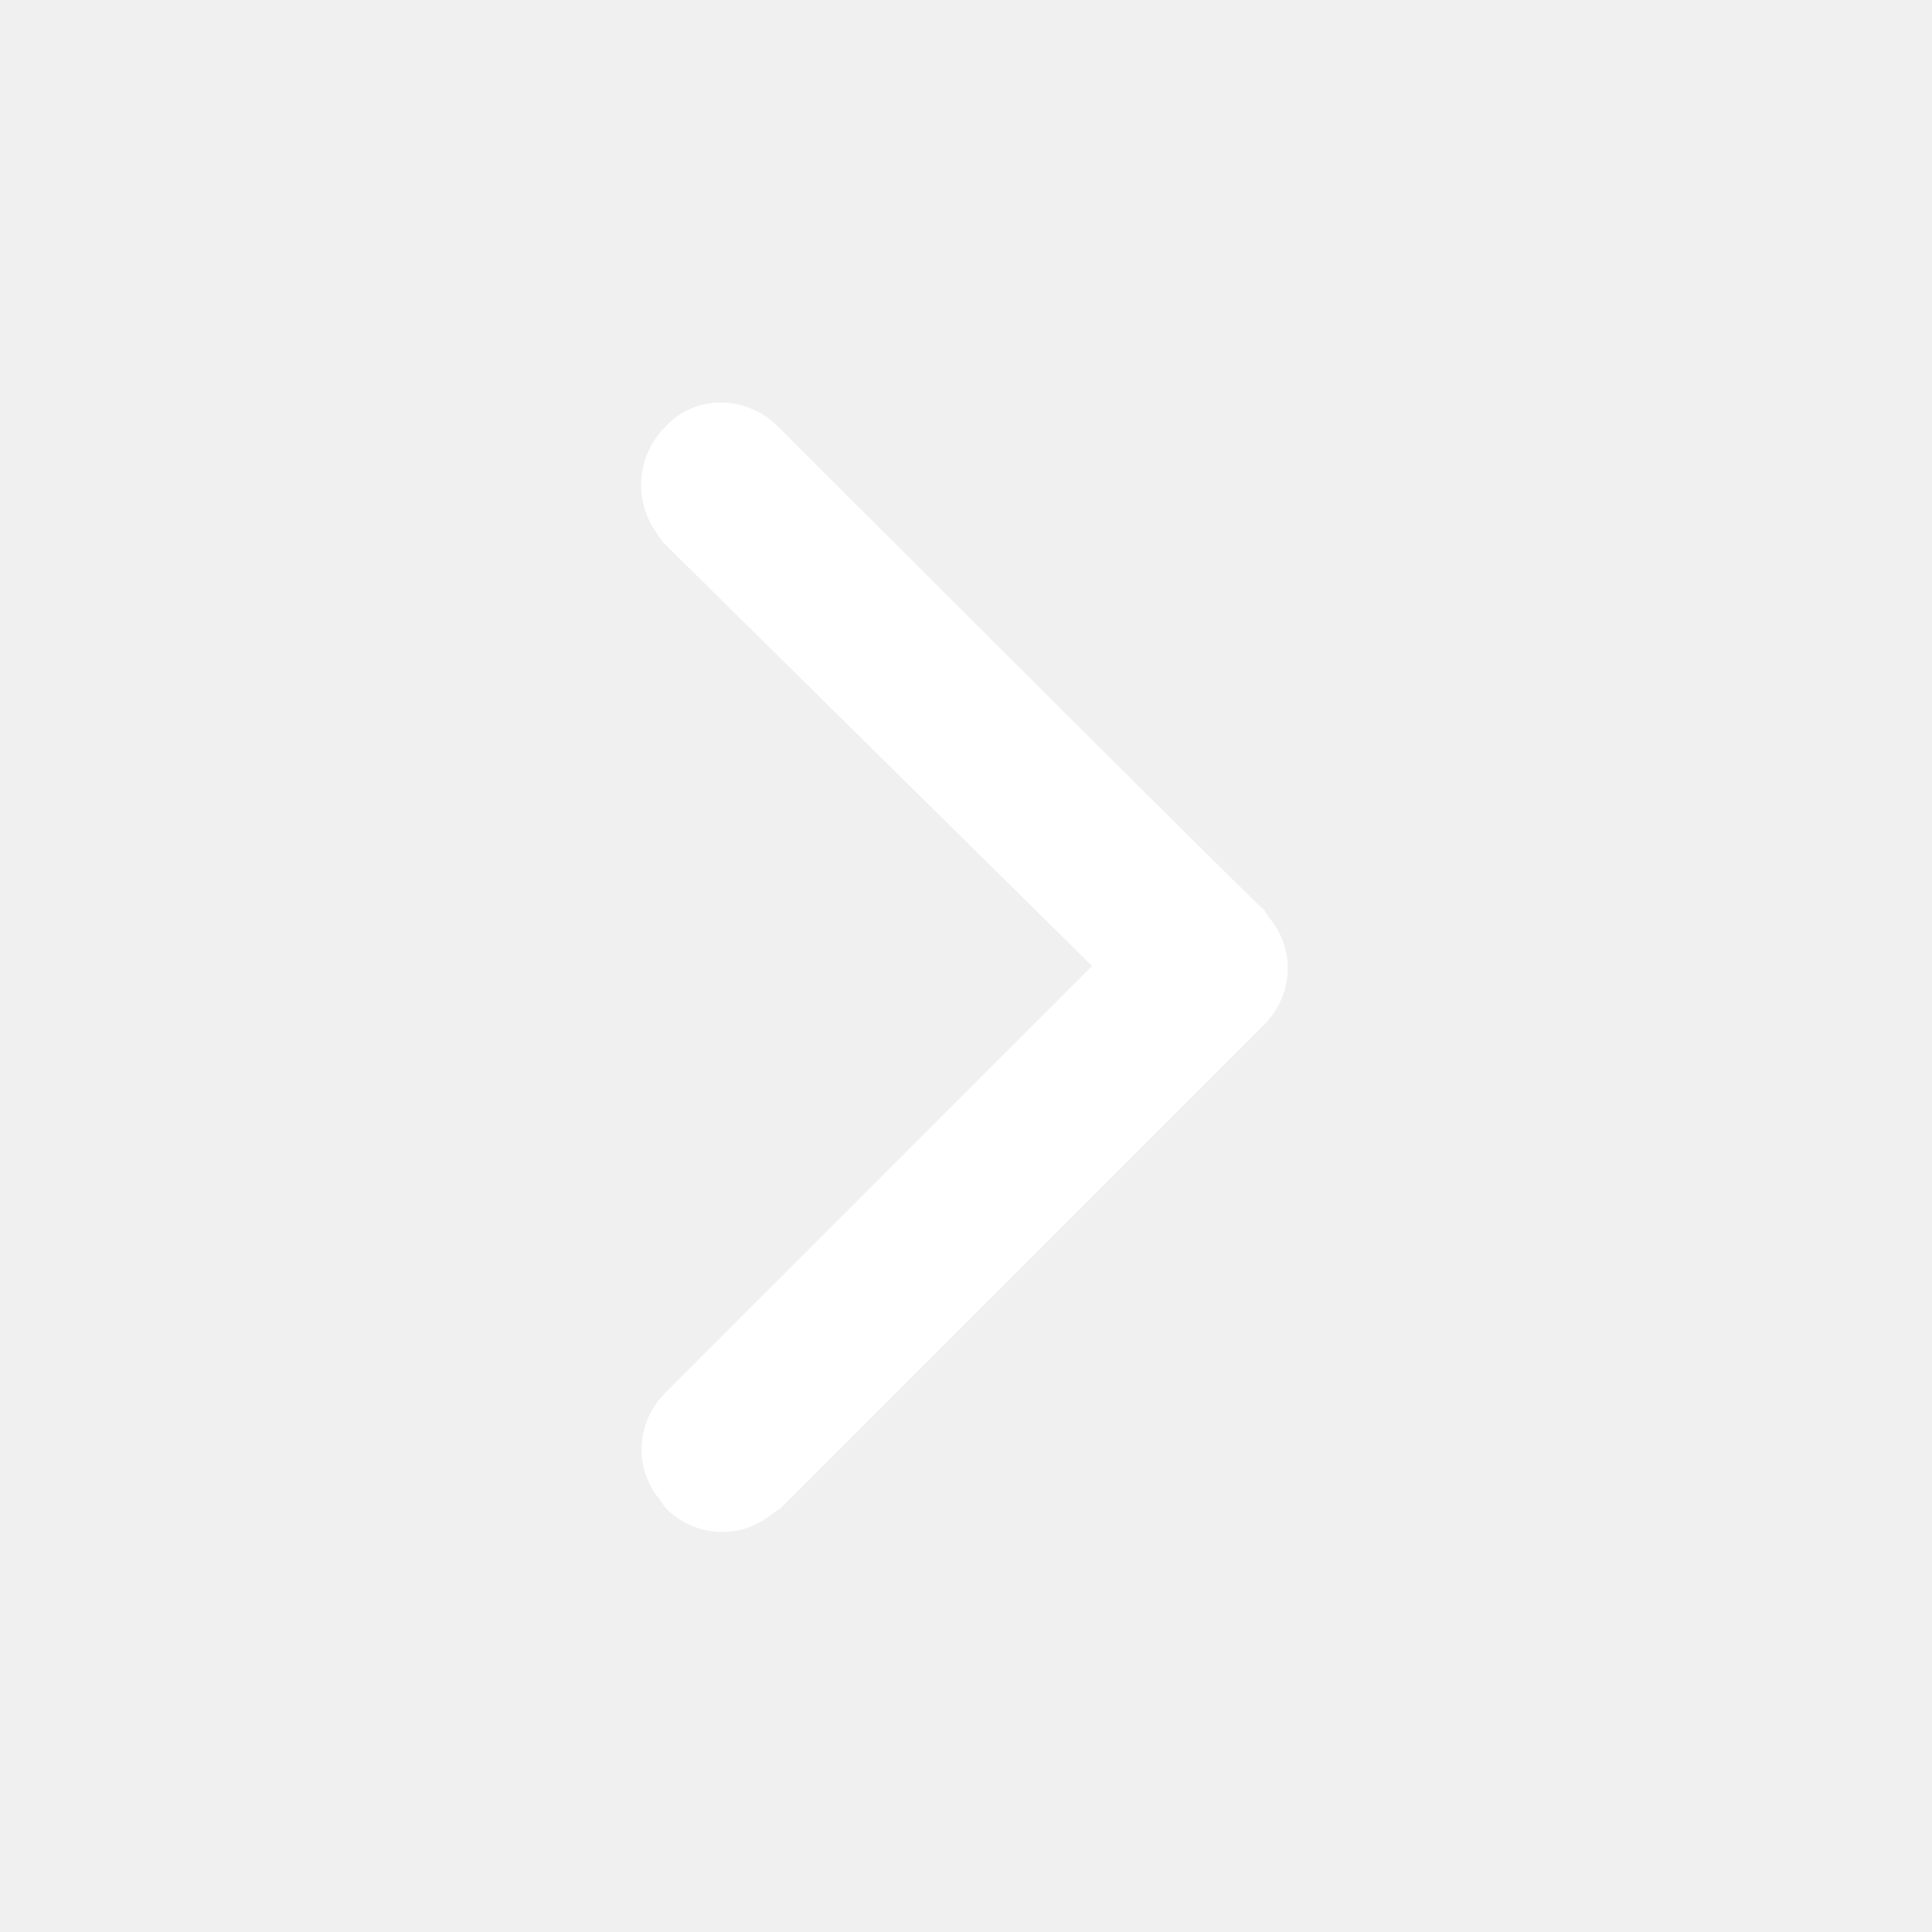
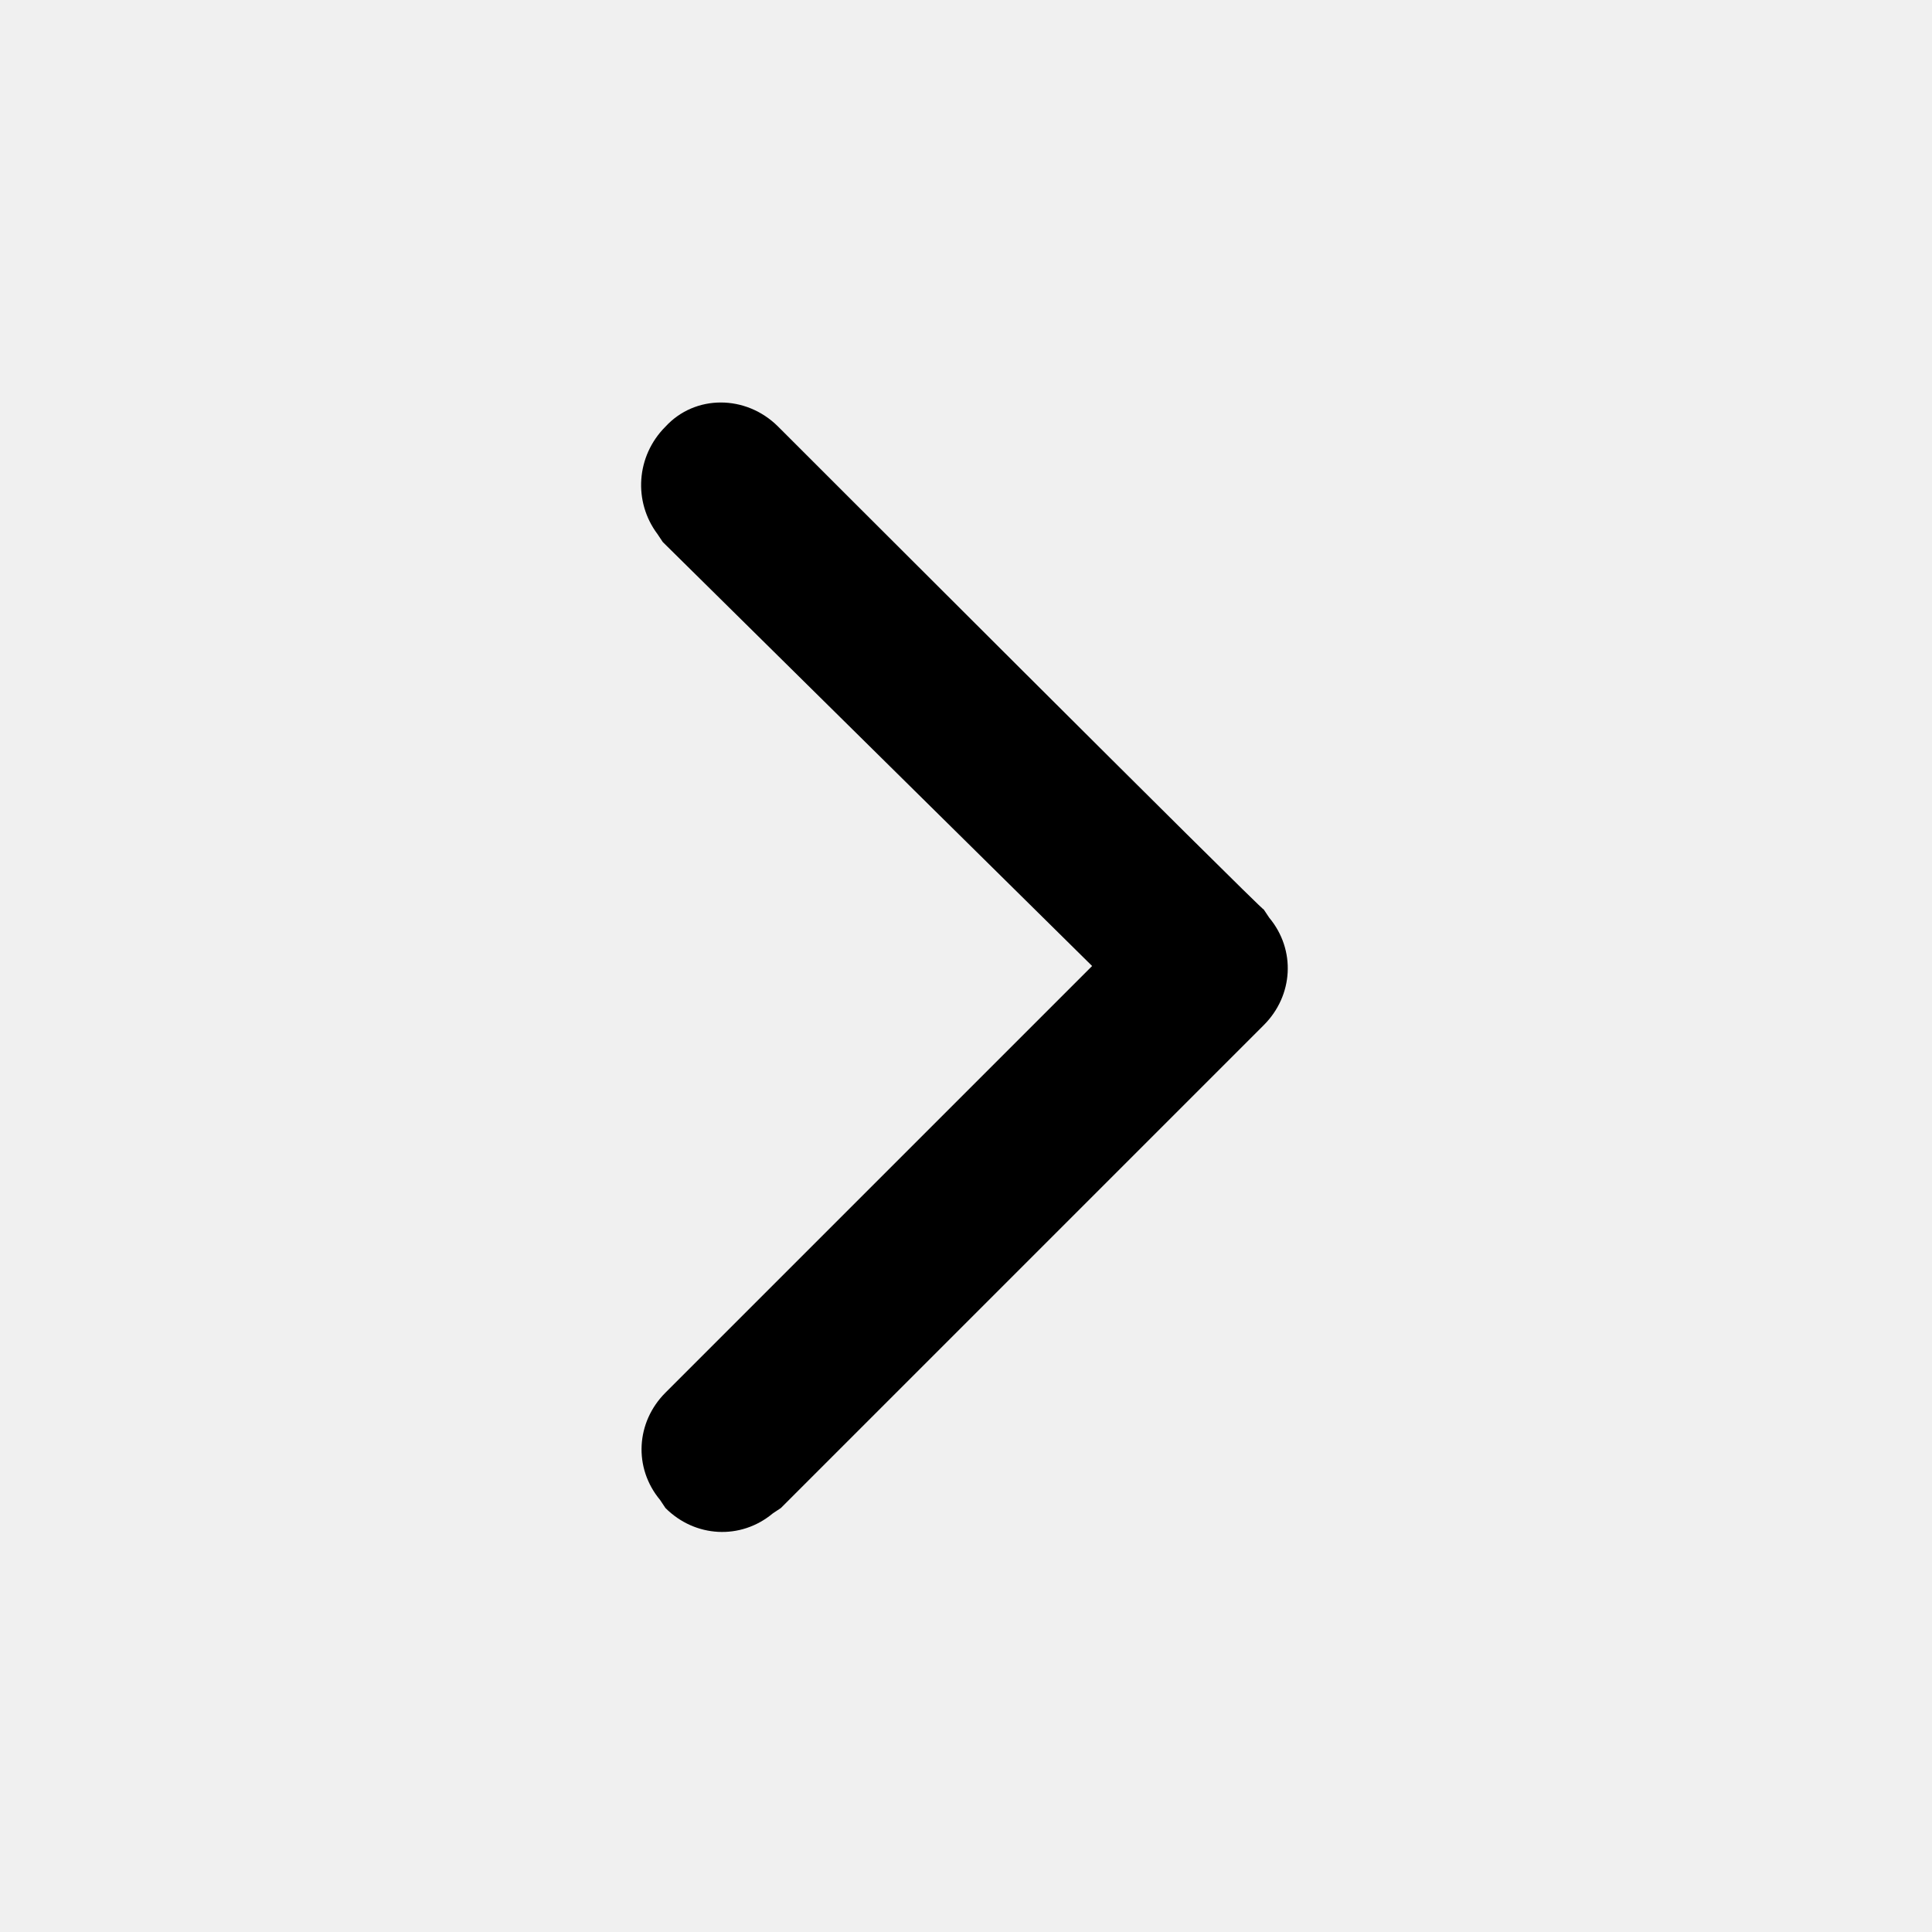
<svg xmlns="http://www.w3.org/2000/svg" version="1.1" id="圖層_1" x="0px" y="0px" viewBox="0 0 72 72" style="enable-background:new 0 0 72 72;" xml:space="preserve">
  <style type="text/css">
- 	.st0{fill-rule:evenodd;clip-rule:evenodd;fill:#FFFFFF;}
+ 	.st0{fill-rule:evenodd;clip-rule:evenodd;}
</style>
  <path class="st0" d="M47.1,33.9l0.2,0.3c1,1.2,0.9,2.9-0.2,4l-18,18l-0.3,0.2c-1.2,1-2.9,0.9-4-0.2l-0.2-0.3c-1-1.2-0.9-2.9,0.2-4  L40.7,36l-16-15.8l-0.2-0.3c-0.9-1.2-0.8-2.9,0.3-4c1.1-1.2,3-1.2,4.2,0C29,15.9,47,33.9,47.1,33.9z" />
</svg>
